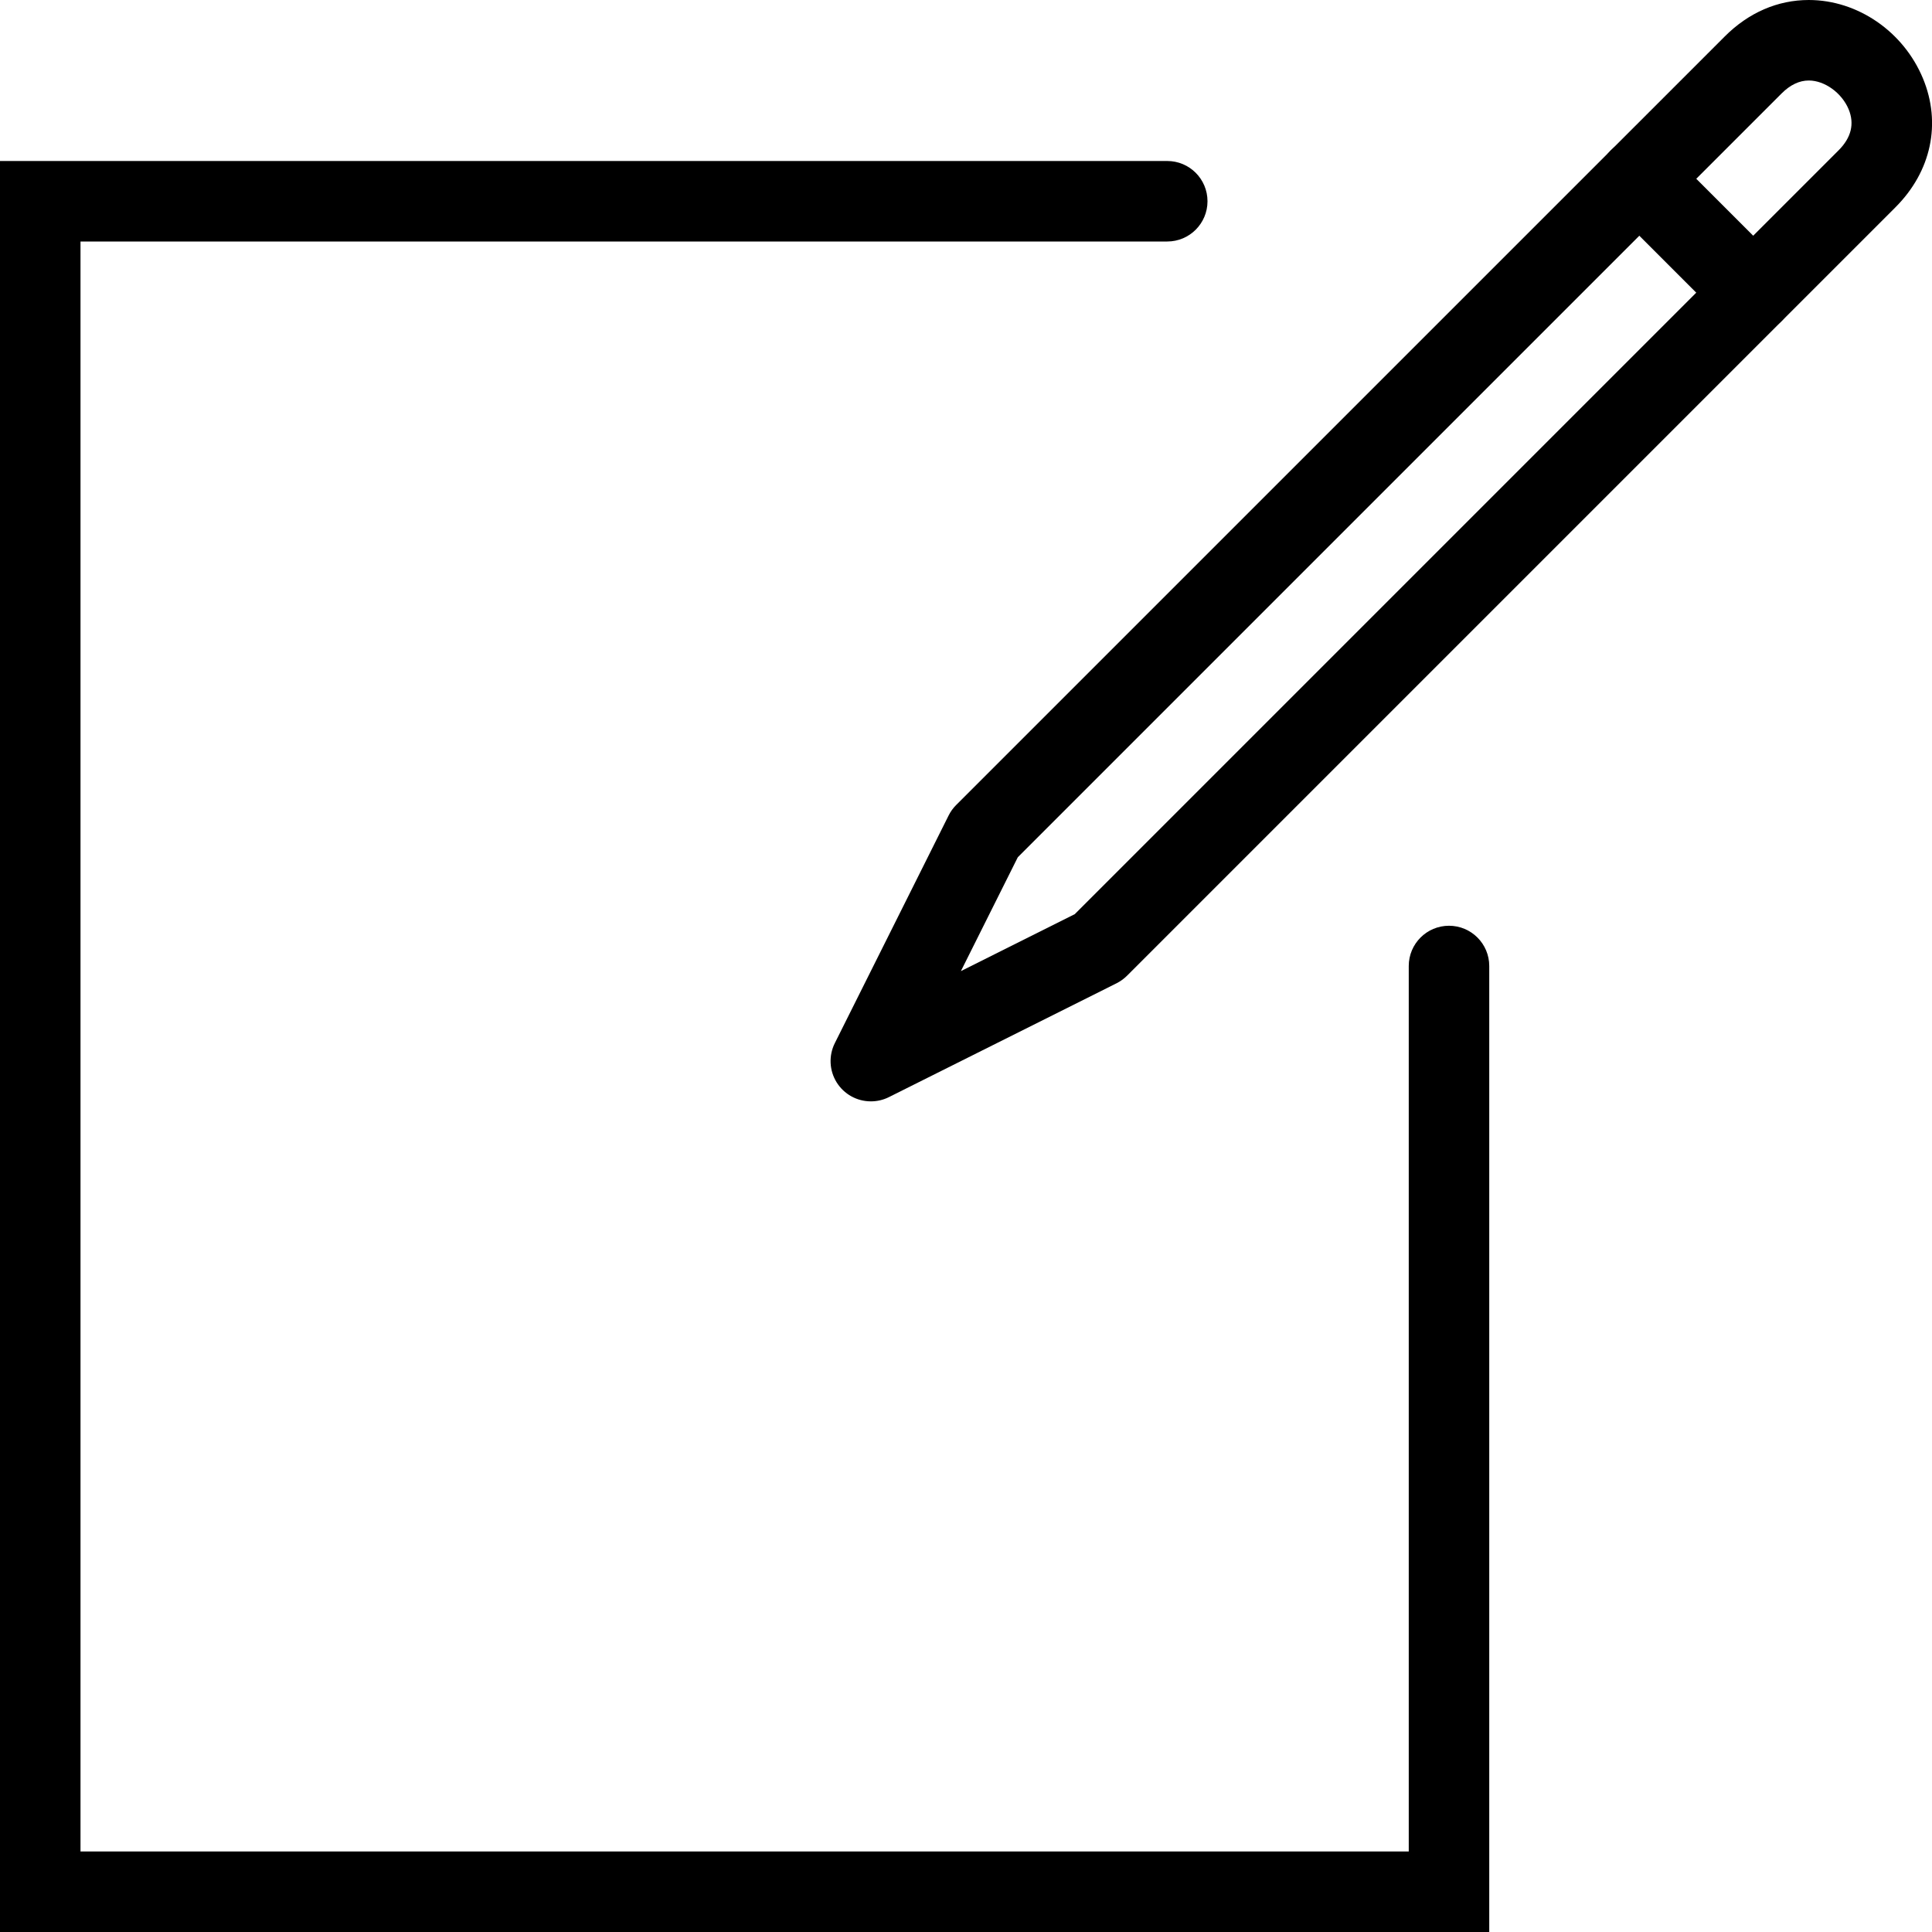
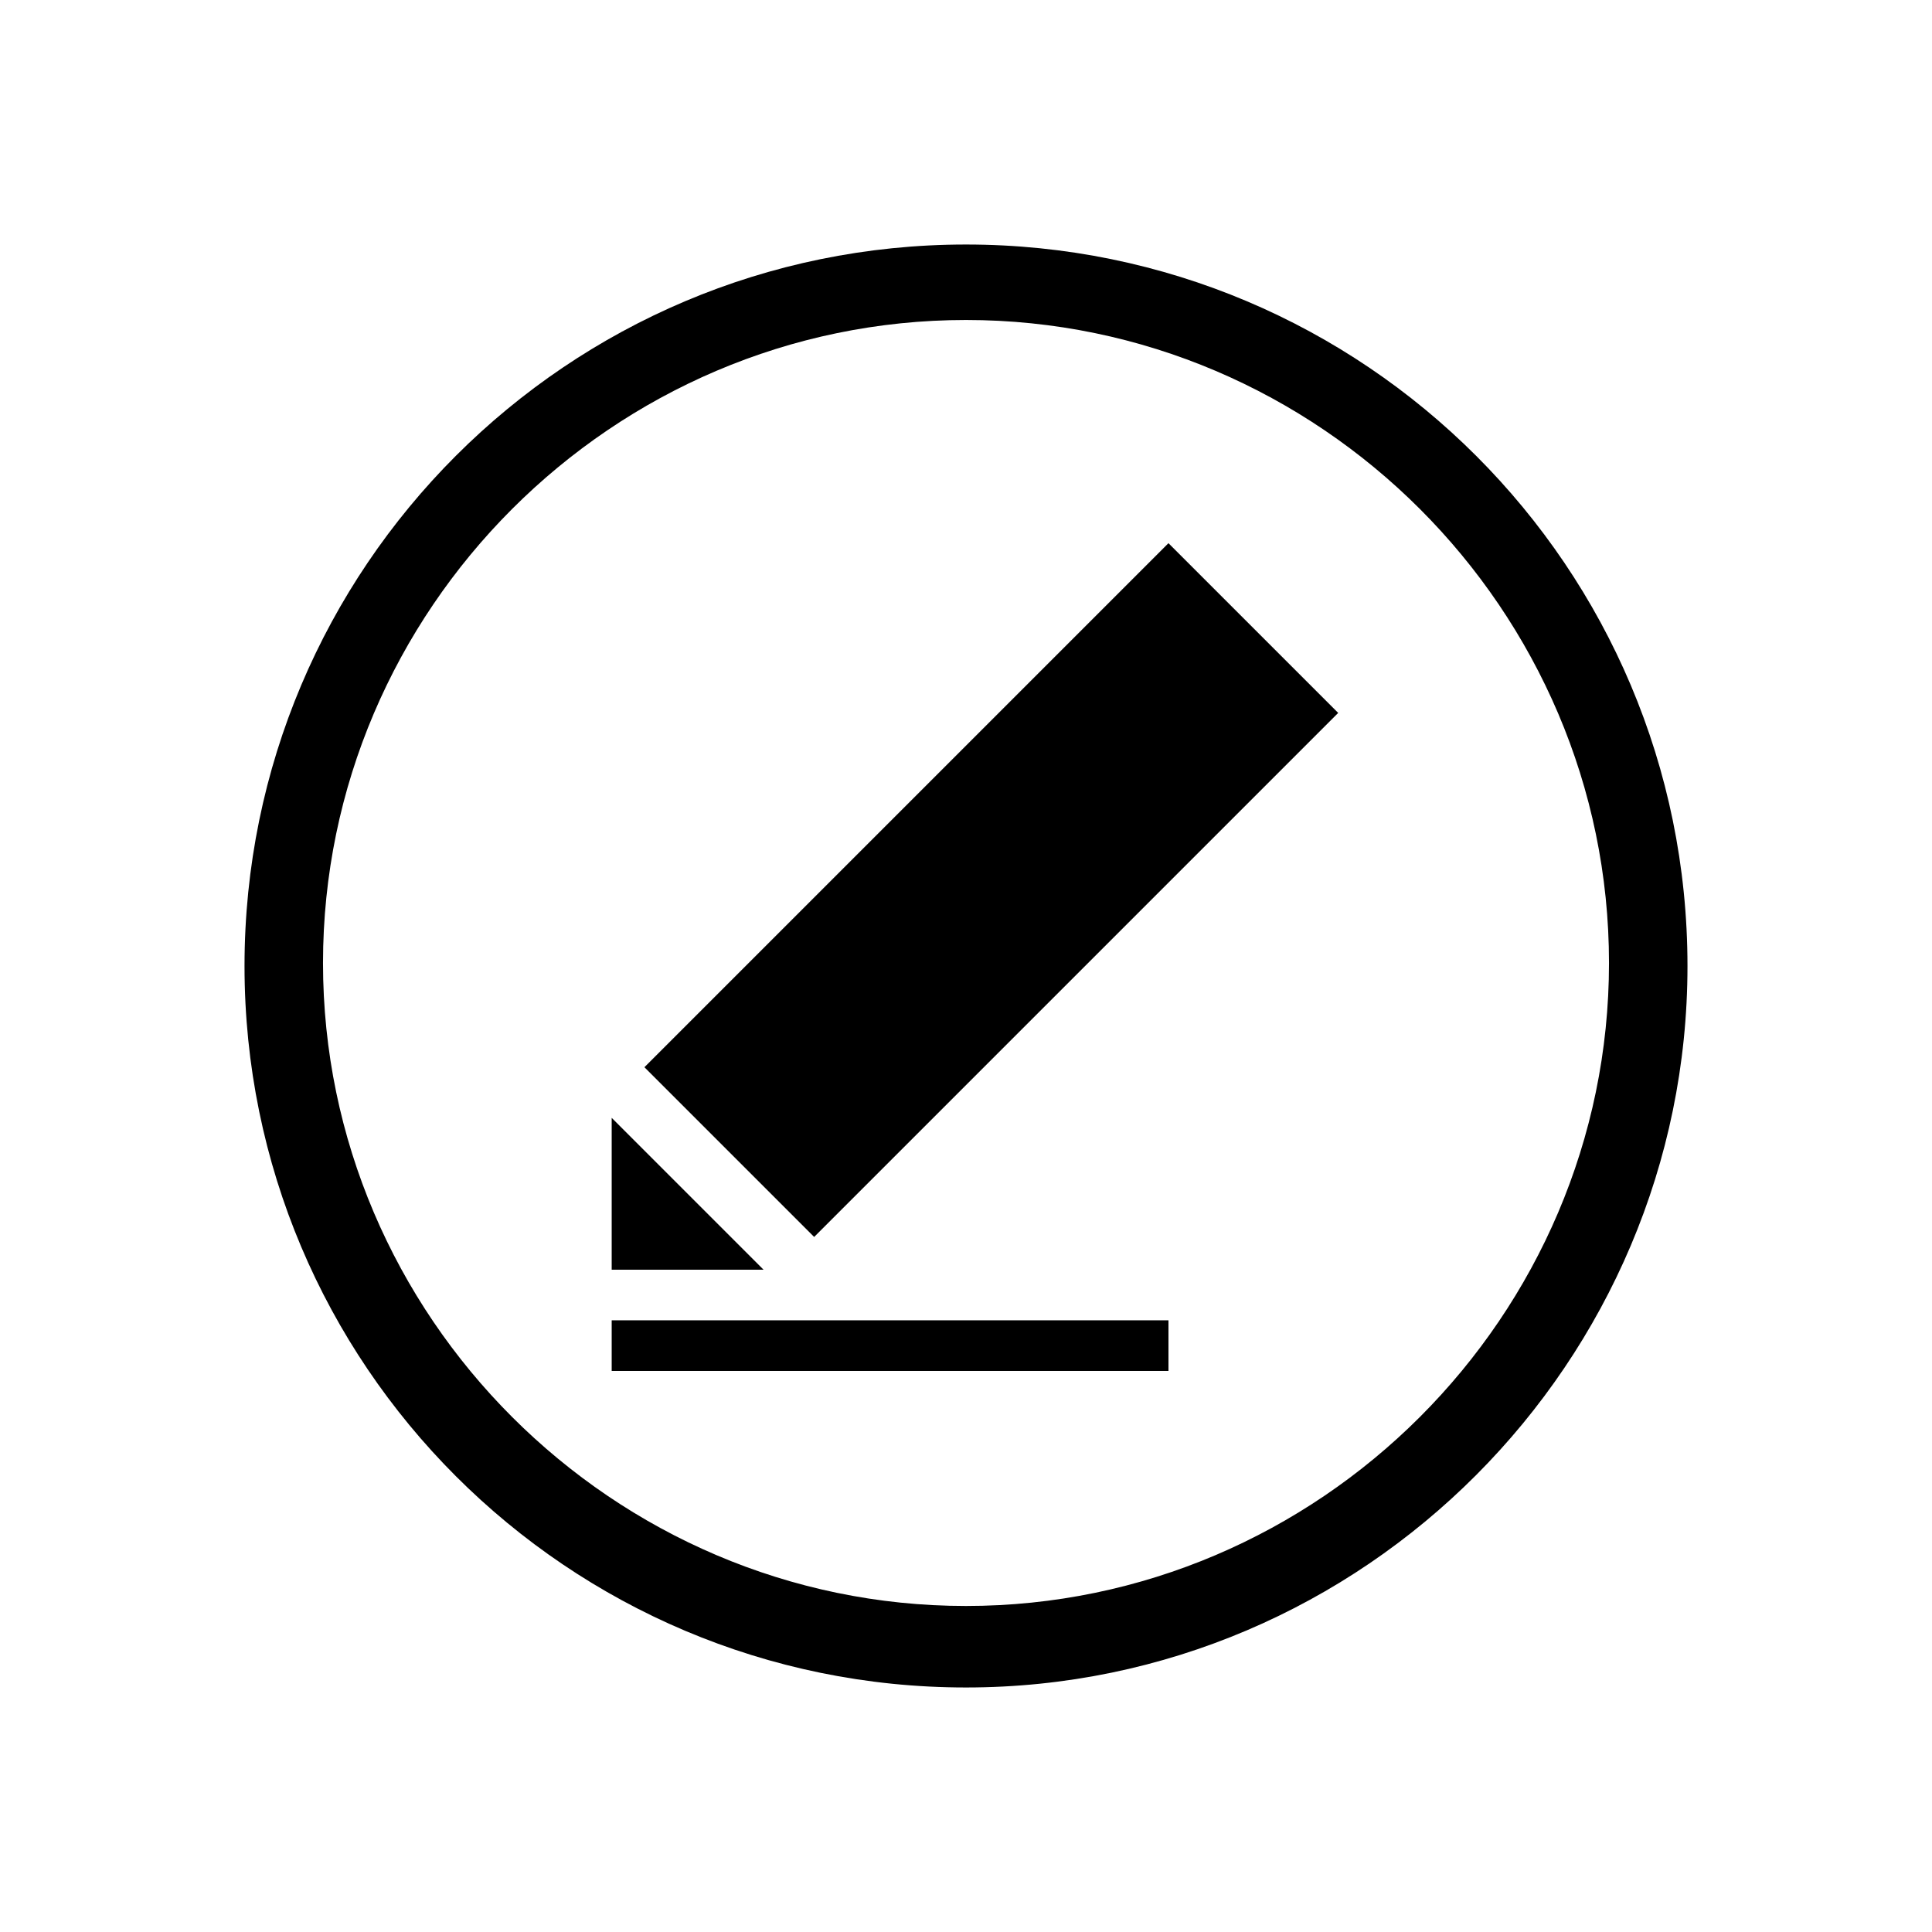
- <svg xmlns="http://www.w3.org/2000/svg" height="48" width="48">
-   <path d="M37 48H0V4h29a1 1 0 0 1 0 2H2v40h33V24a1 1 0 0 1 2 0v24z" />
-   <path d="M21.637 27.363a1 1 0 0 1-.896-1.447l2.828-5.657a.98.98 0 0 1 .188-.26L42.85.907C43.443.313 44.166 0 44.939 0c1.213 0 2.354.784 2.837 1.95.461 1.114.206 2.31-.683 3.199L28.001 24.241a1.028 1.028 0 0 1-.26.188l-5.657 2.829a.997.997 0 0 1-.447.105zm3.65-6.065l-1.414 2.829 2.829-1.415L45.679 3.735c.315-.315.399-.658.25-1.02-.17-.407-.595-.715-.99-.715-.235 0-.462.108-.675.321L25.287 21.298z" />
-   <path d="M43.557 8.271c-.256 0-.512-.098-.708-.293l-2.828-2.829a1.002 1.002 0 0 1 0-1.415 1.002 1.002 0 0 1 1.415 0l2.828 2.829a1.002 1.002 0 0 1-.707 1.708z" />
+ <svg xmlns="http://www.w3.org/2000/svg" viewBox="0 0 64 64" height="64" width="64">
+   <path fill="none" d="M0 32h32v32H0z" />
+   <path d="M20.263 42.06v-5.03l5.03 5.03z" />
+   <path stroke-width=".838" stroke="#000" d="M43.737 23.616L26.97 40.383l-5.03-5.03 16.767-16.767z" />
+   <path d="M20.263 45.414v-1.677h18.444v1.677z" />
+   <path d="M32 55.9C18.8 55.9 8.1 45.2 8.1 32S18.8 8.1 32 8.1 55.9 18.8 55.9 32c0 13.1-10.7 23.9-23.9 23.9zm0-45.3c-11.7 0-21.3 9.6-21.3 21.3 0 11.7 9.6 21.3 21.3 21.3 11.7 0 21.3-9.6 21.3-21.3 0-11.7-9.6-21.3-21.3-21.3z" class="st0" />
</svg>
